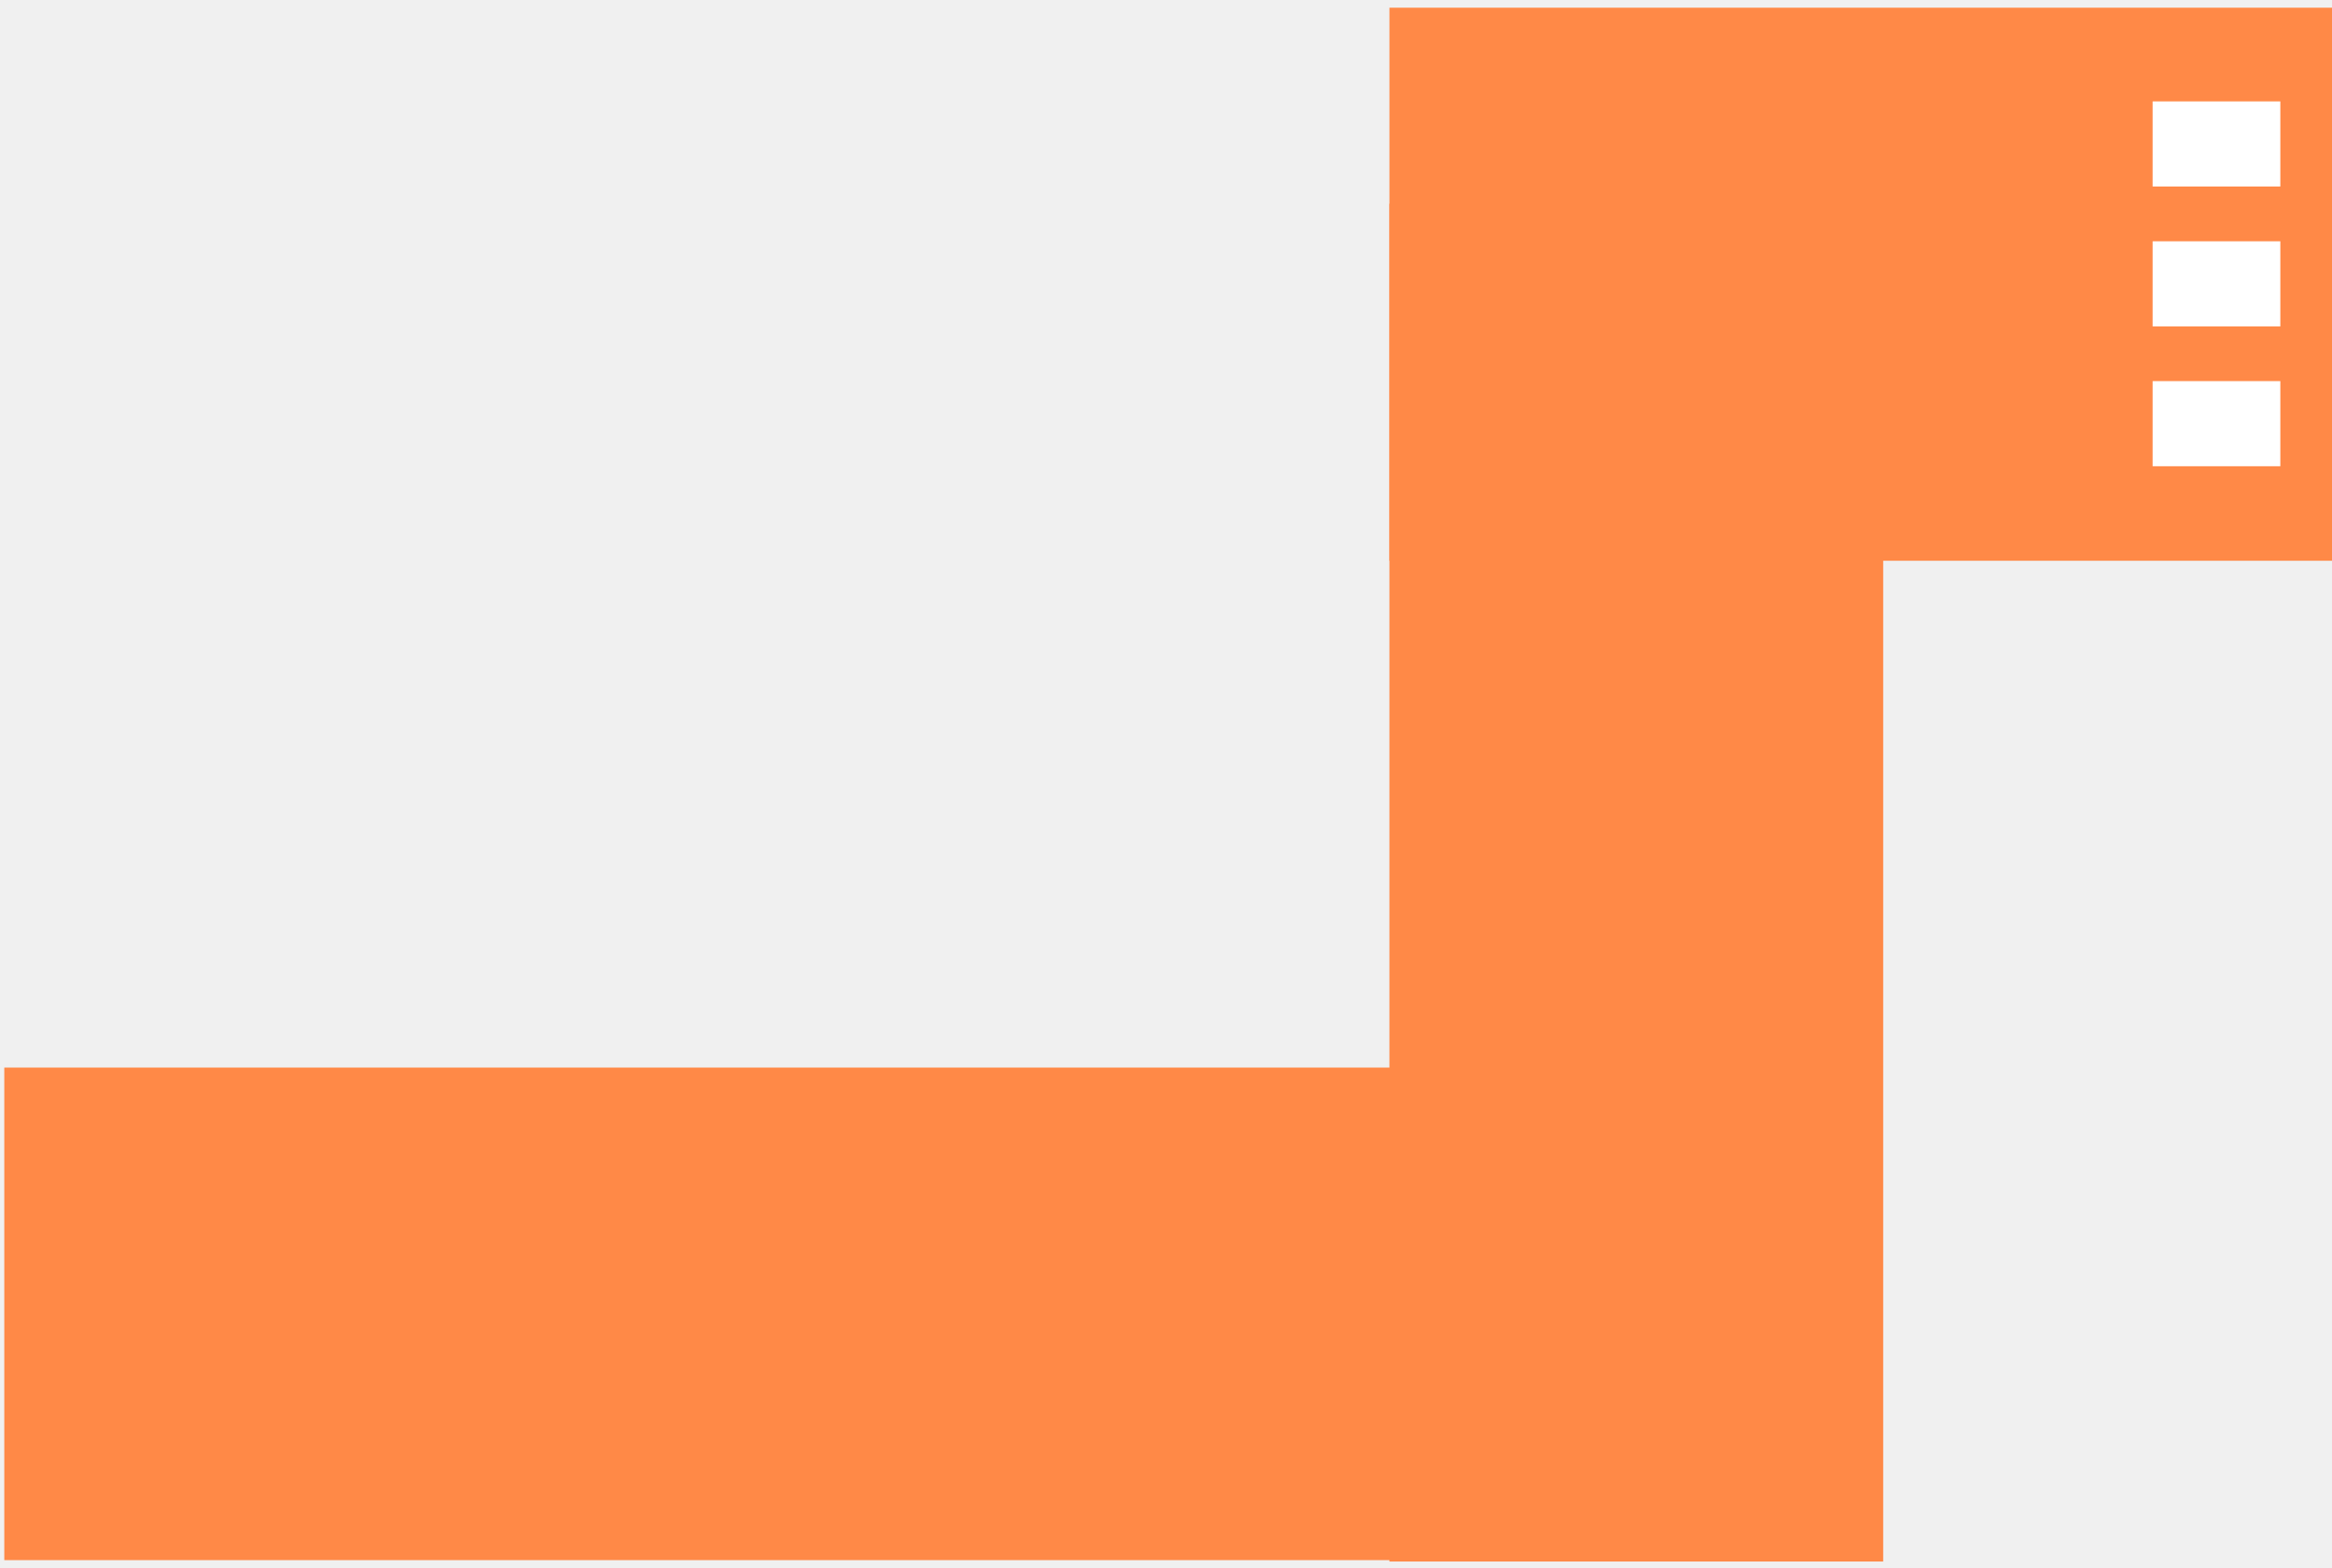
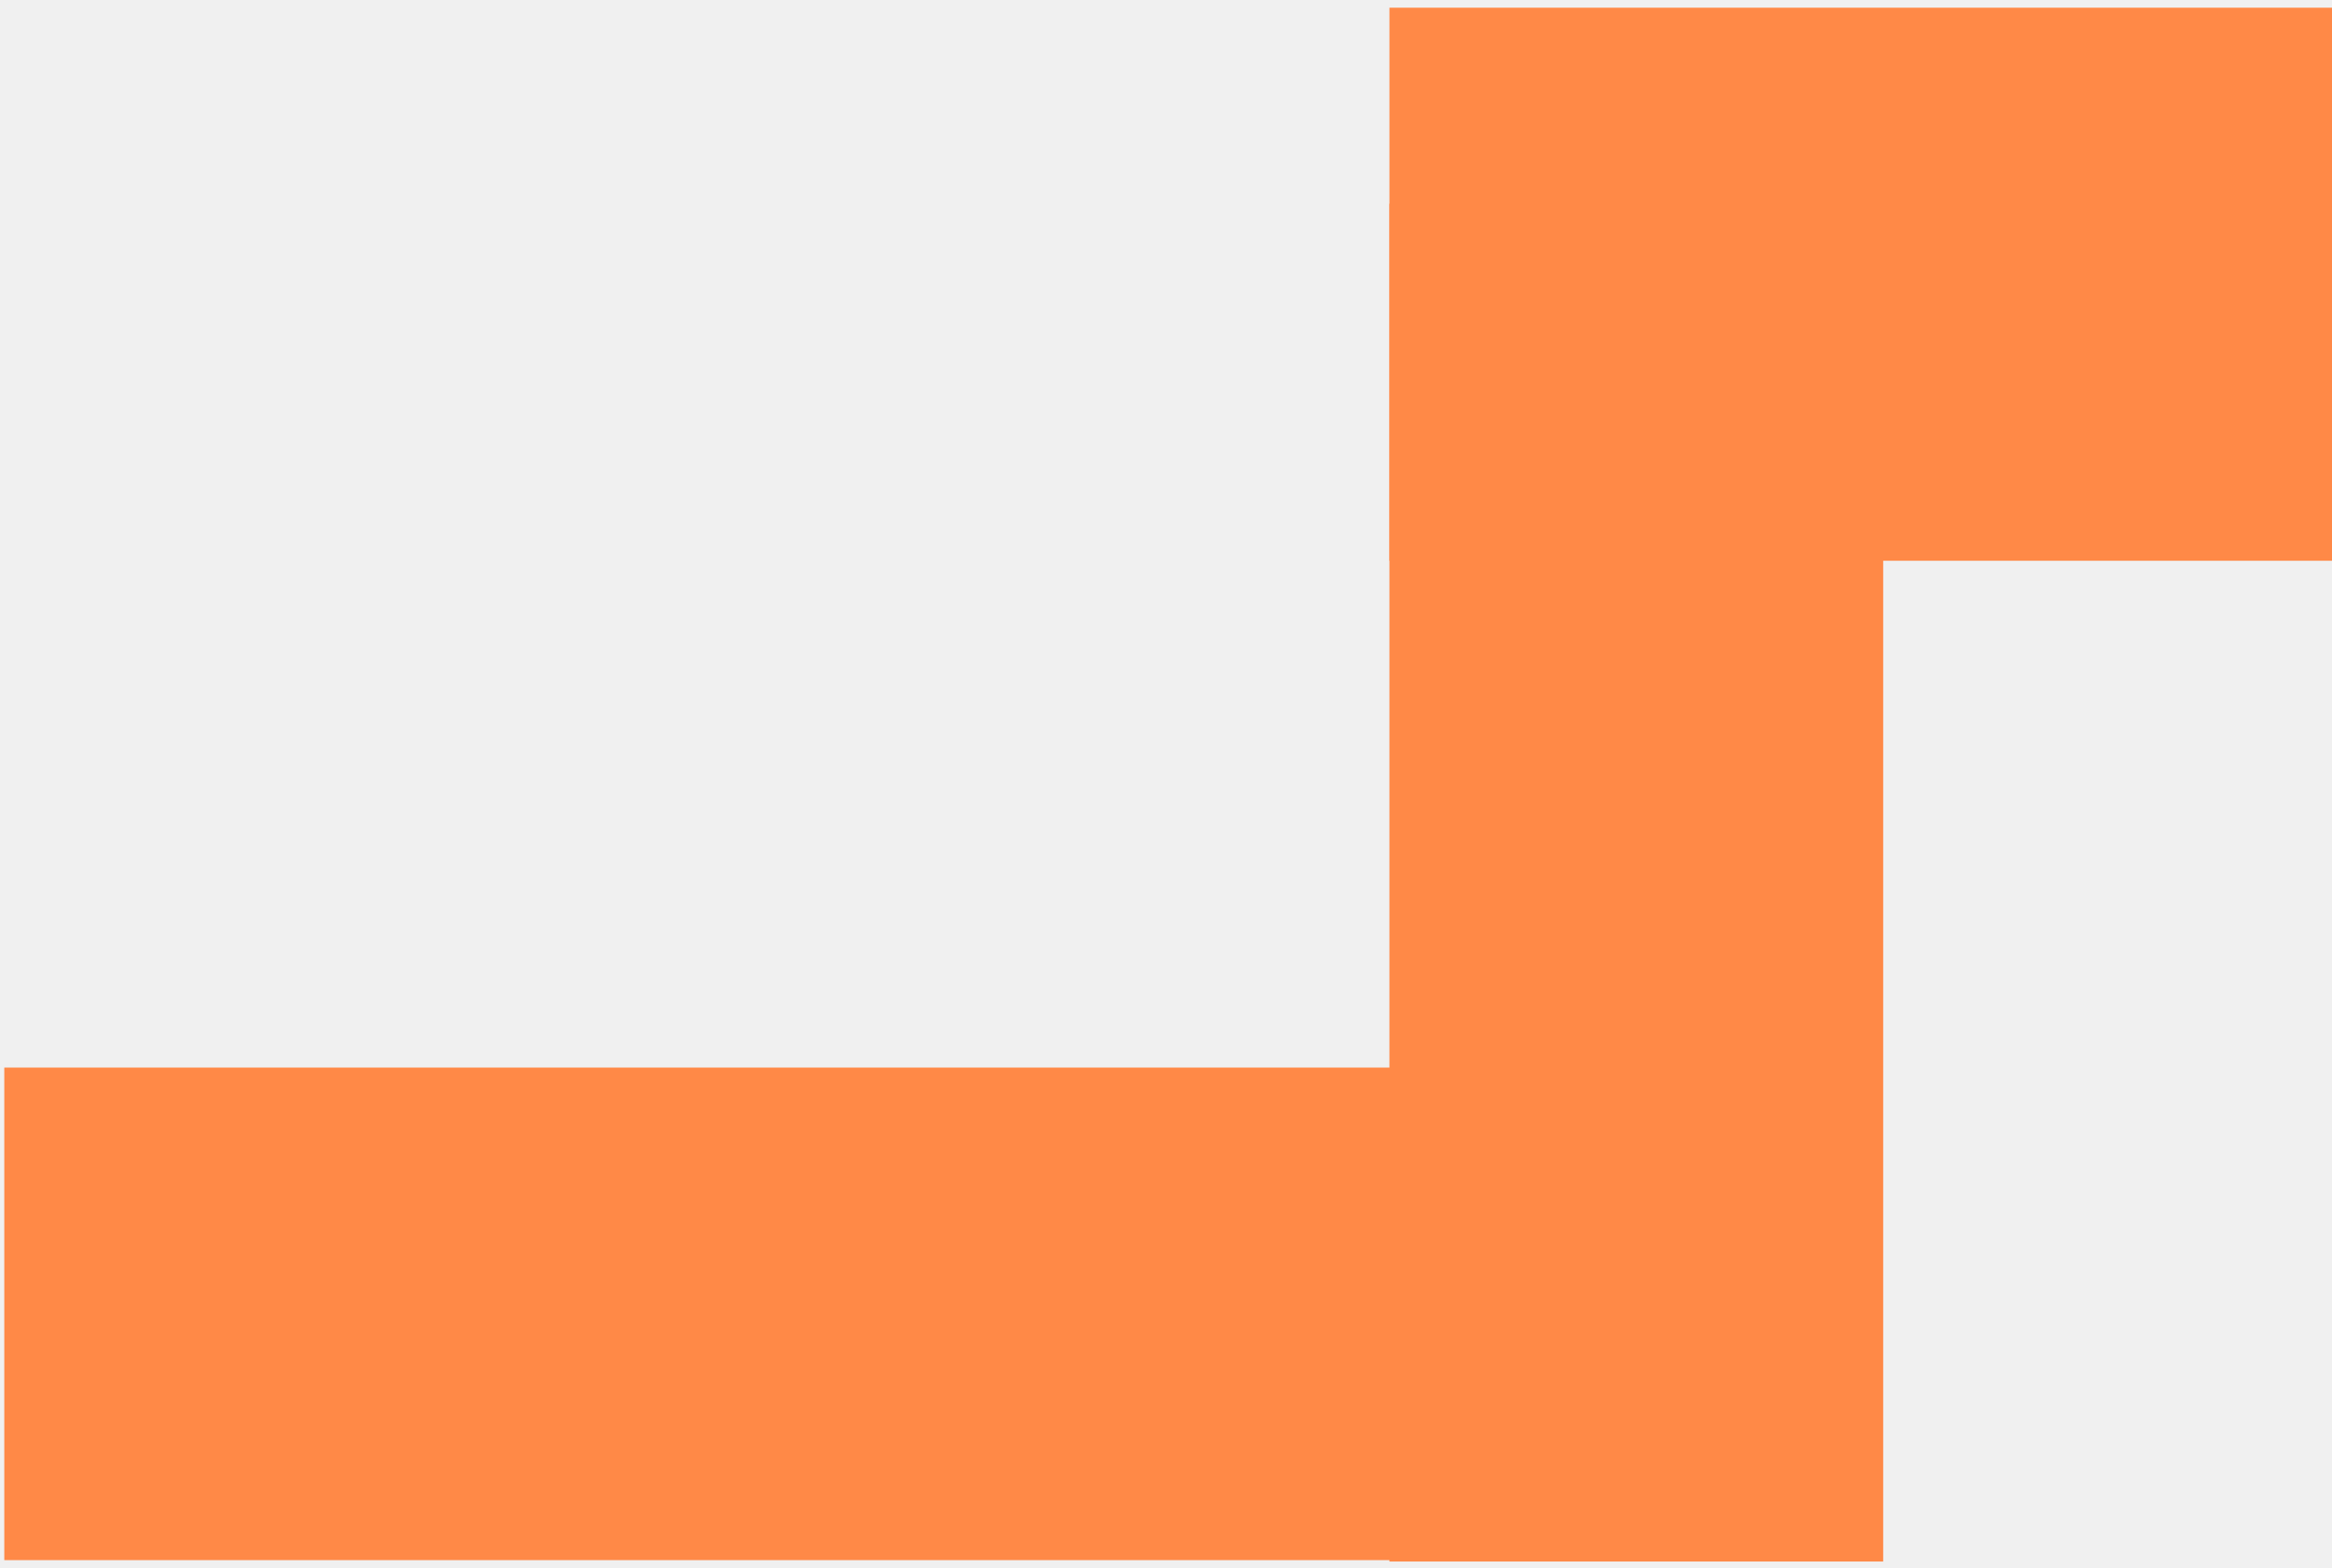
<svg xmlns="http://www.w3.org/2000/svg" width="299" height="201" viewBox="0 0 299 201" fill="none">
  <rect width="63.154" height="240.216" transform="matrix(-1.19249e-08 1 1 1.19249e-08 0.550781 136.884)" fill="#FF8947" />
  <rect width="63.307" height="174.093" transform="matrix(1 0 0 -1 178.148 200.217)" fill="#FF8947" />
  <rect width="120.85" height="70.912" transform="matrix(-1 -5.56363e-08 -5.56363e-08 1 299 0.987305)" fill="#FF8947" />
-   <rect width="16.373" height="10.915" transform="matrix(-1 -5.56363e-08 -5.56363e-08 1 292.375 48.8652)" fill="white" />
-   <rect width="16.373" height="10.915" transform="matrix(-1 -5.56363e-08 -5.56363e-08 1 292.375 30.9365)" fill="white" />
-   <rect width="16.373" height="10.915" transform="matrix(-1 -5.56363e-08 -5.56363e-08 1 292.375 13)" fill="white" />
</svg>
